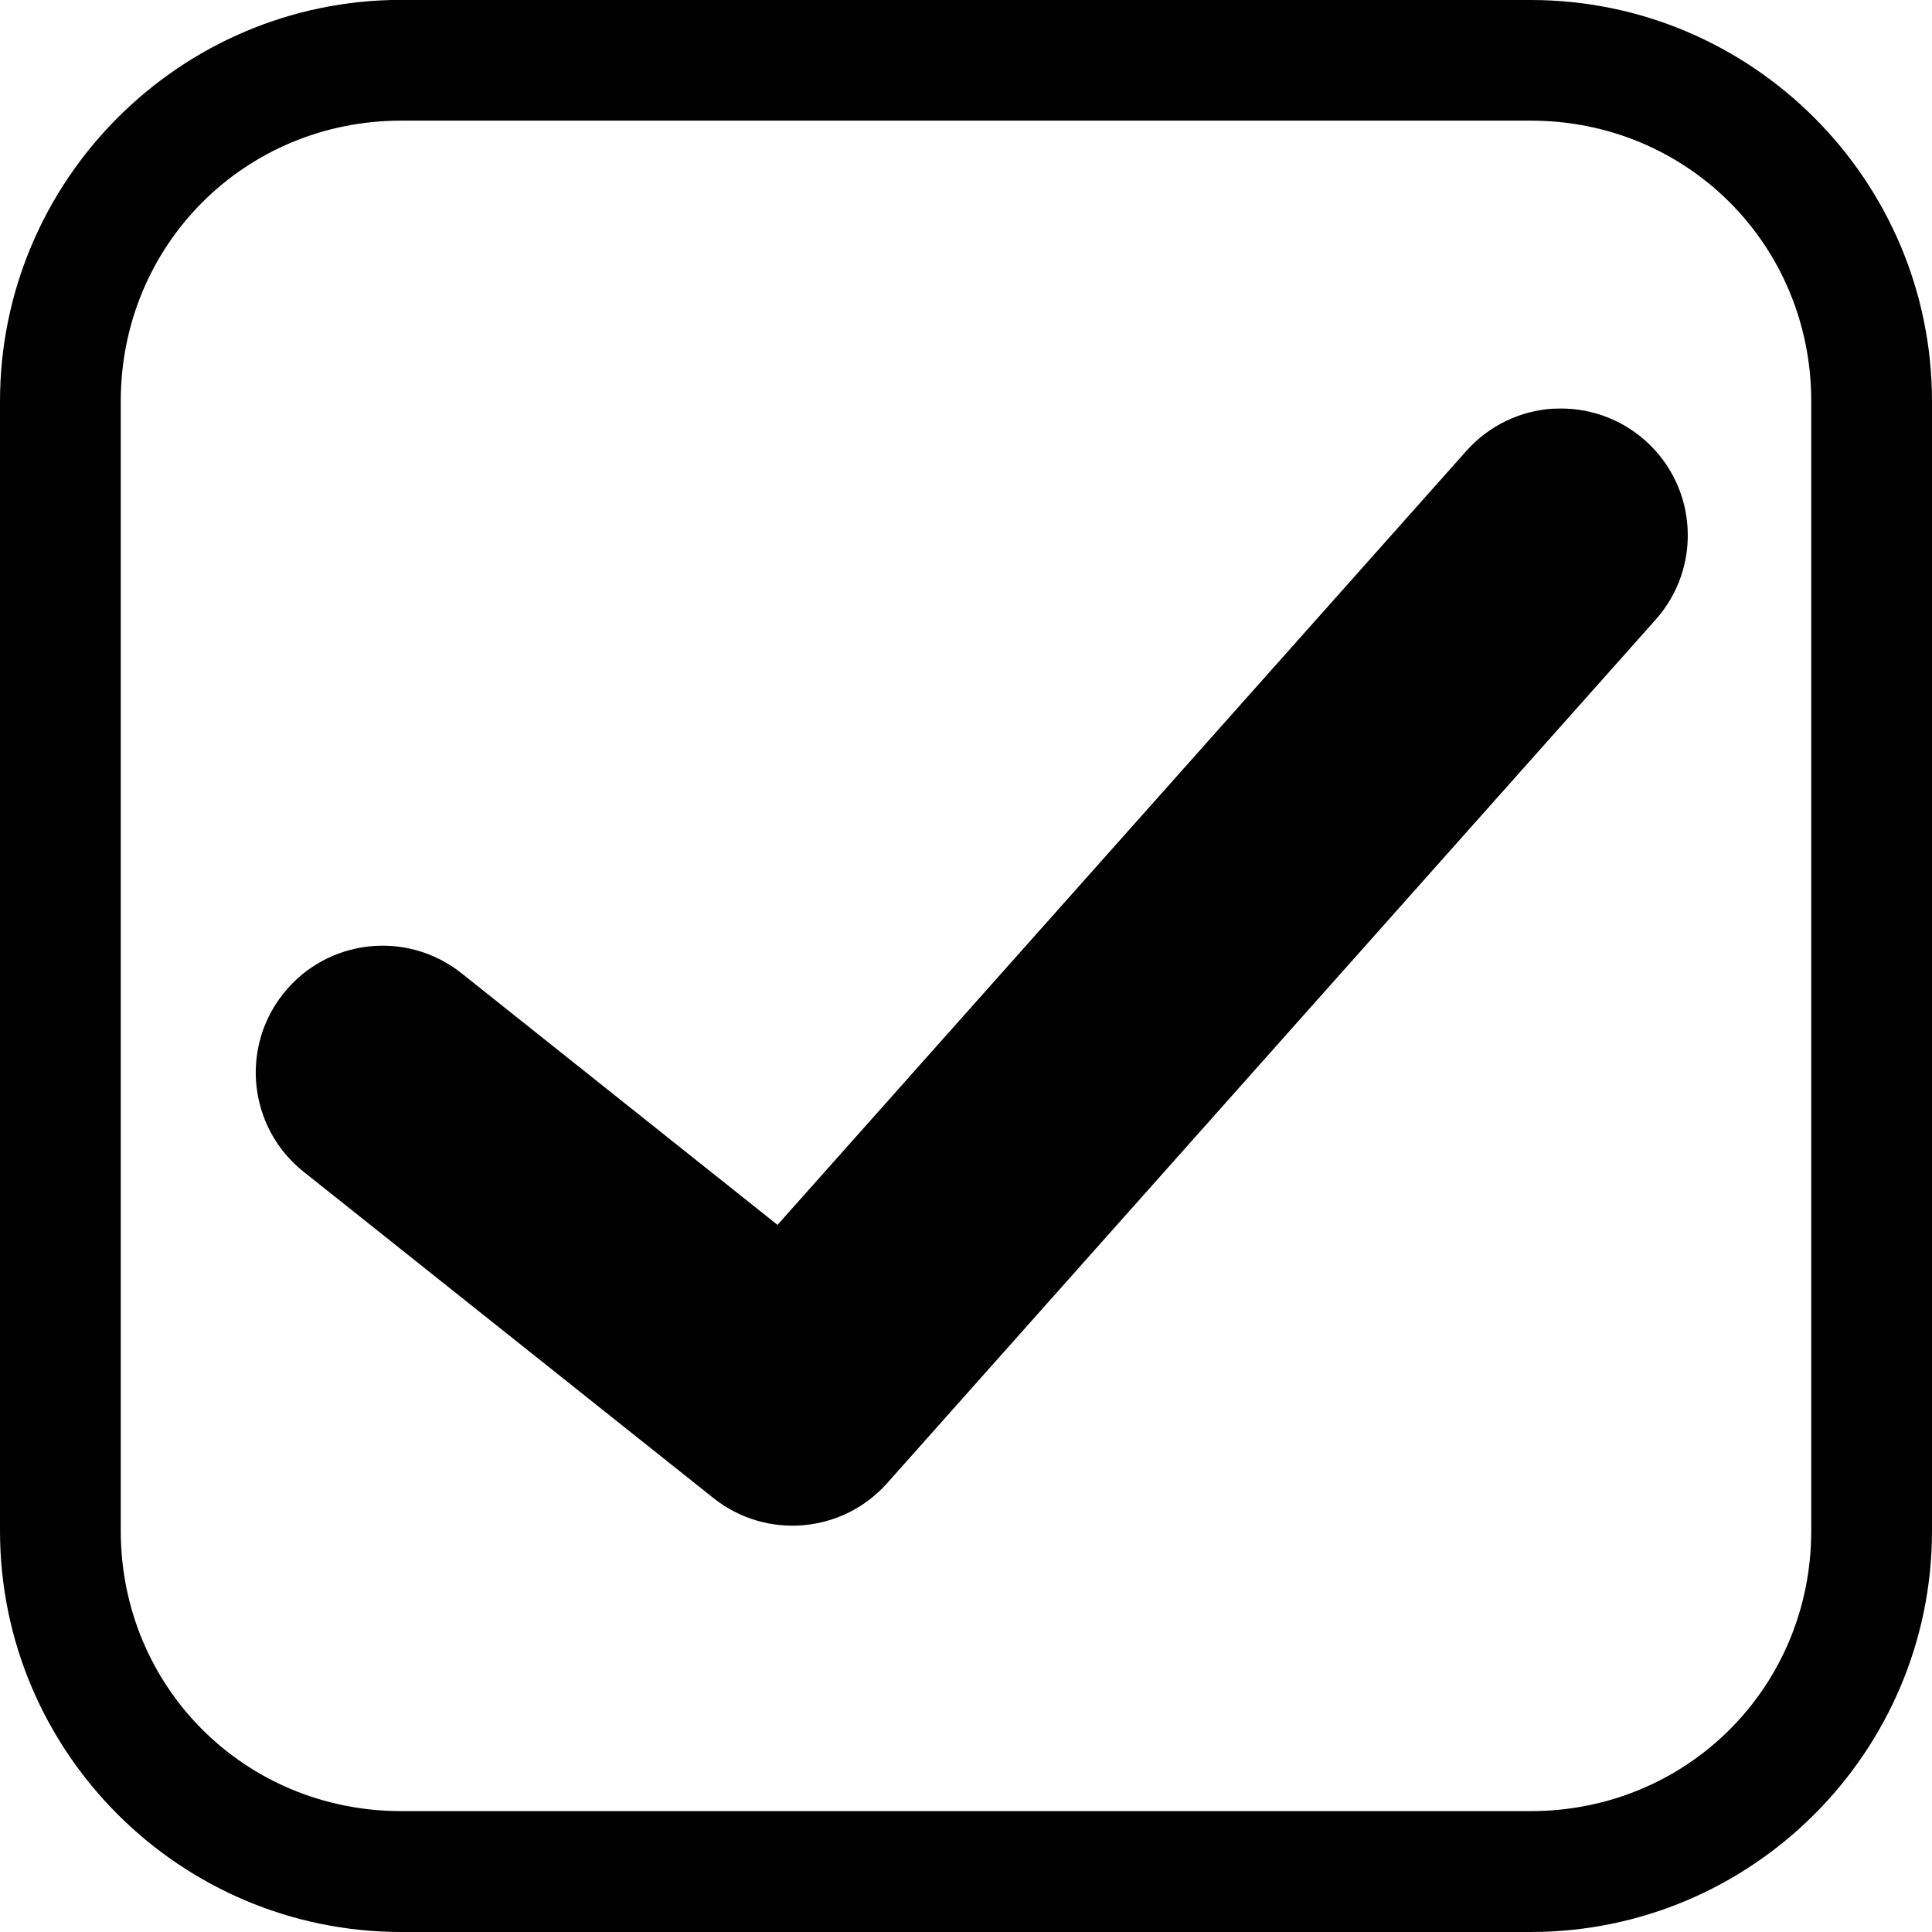
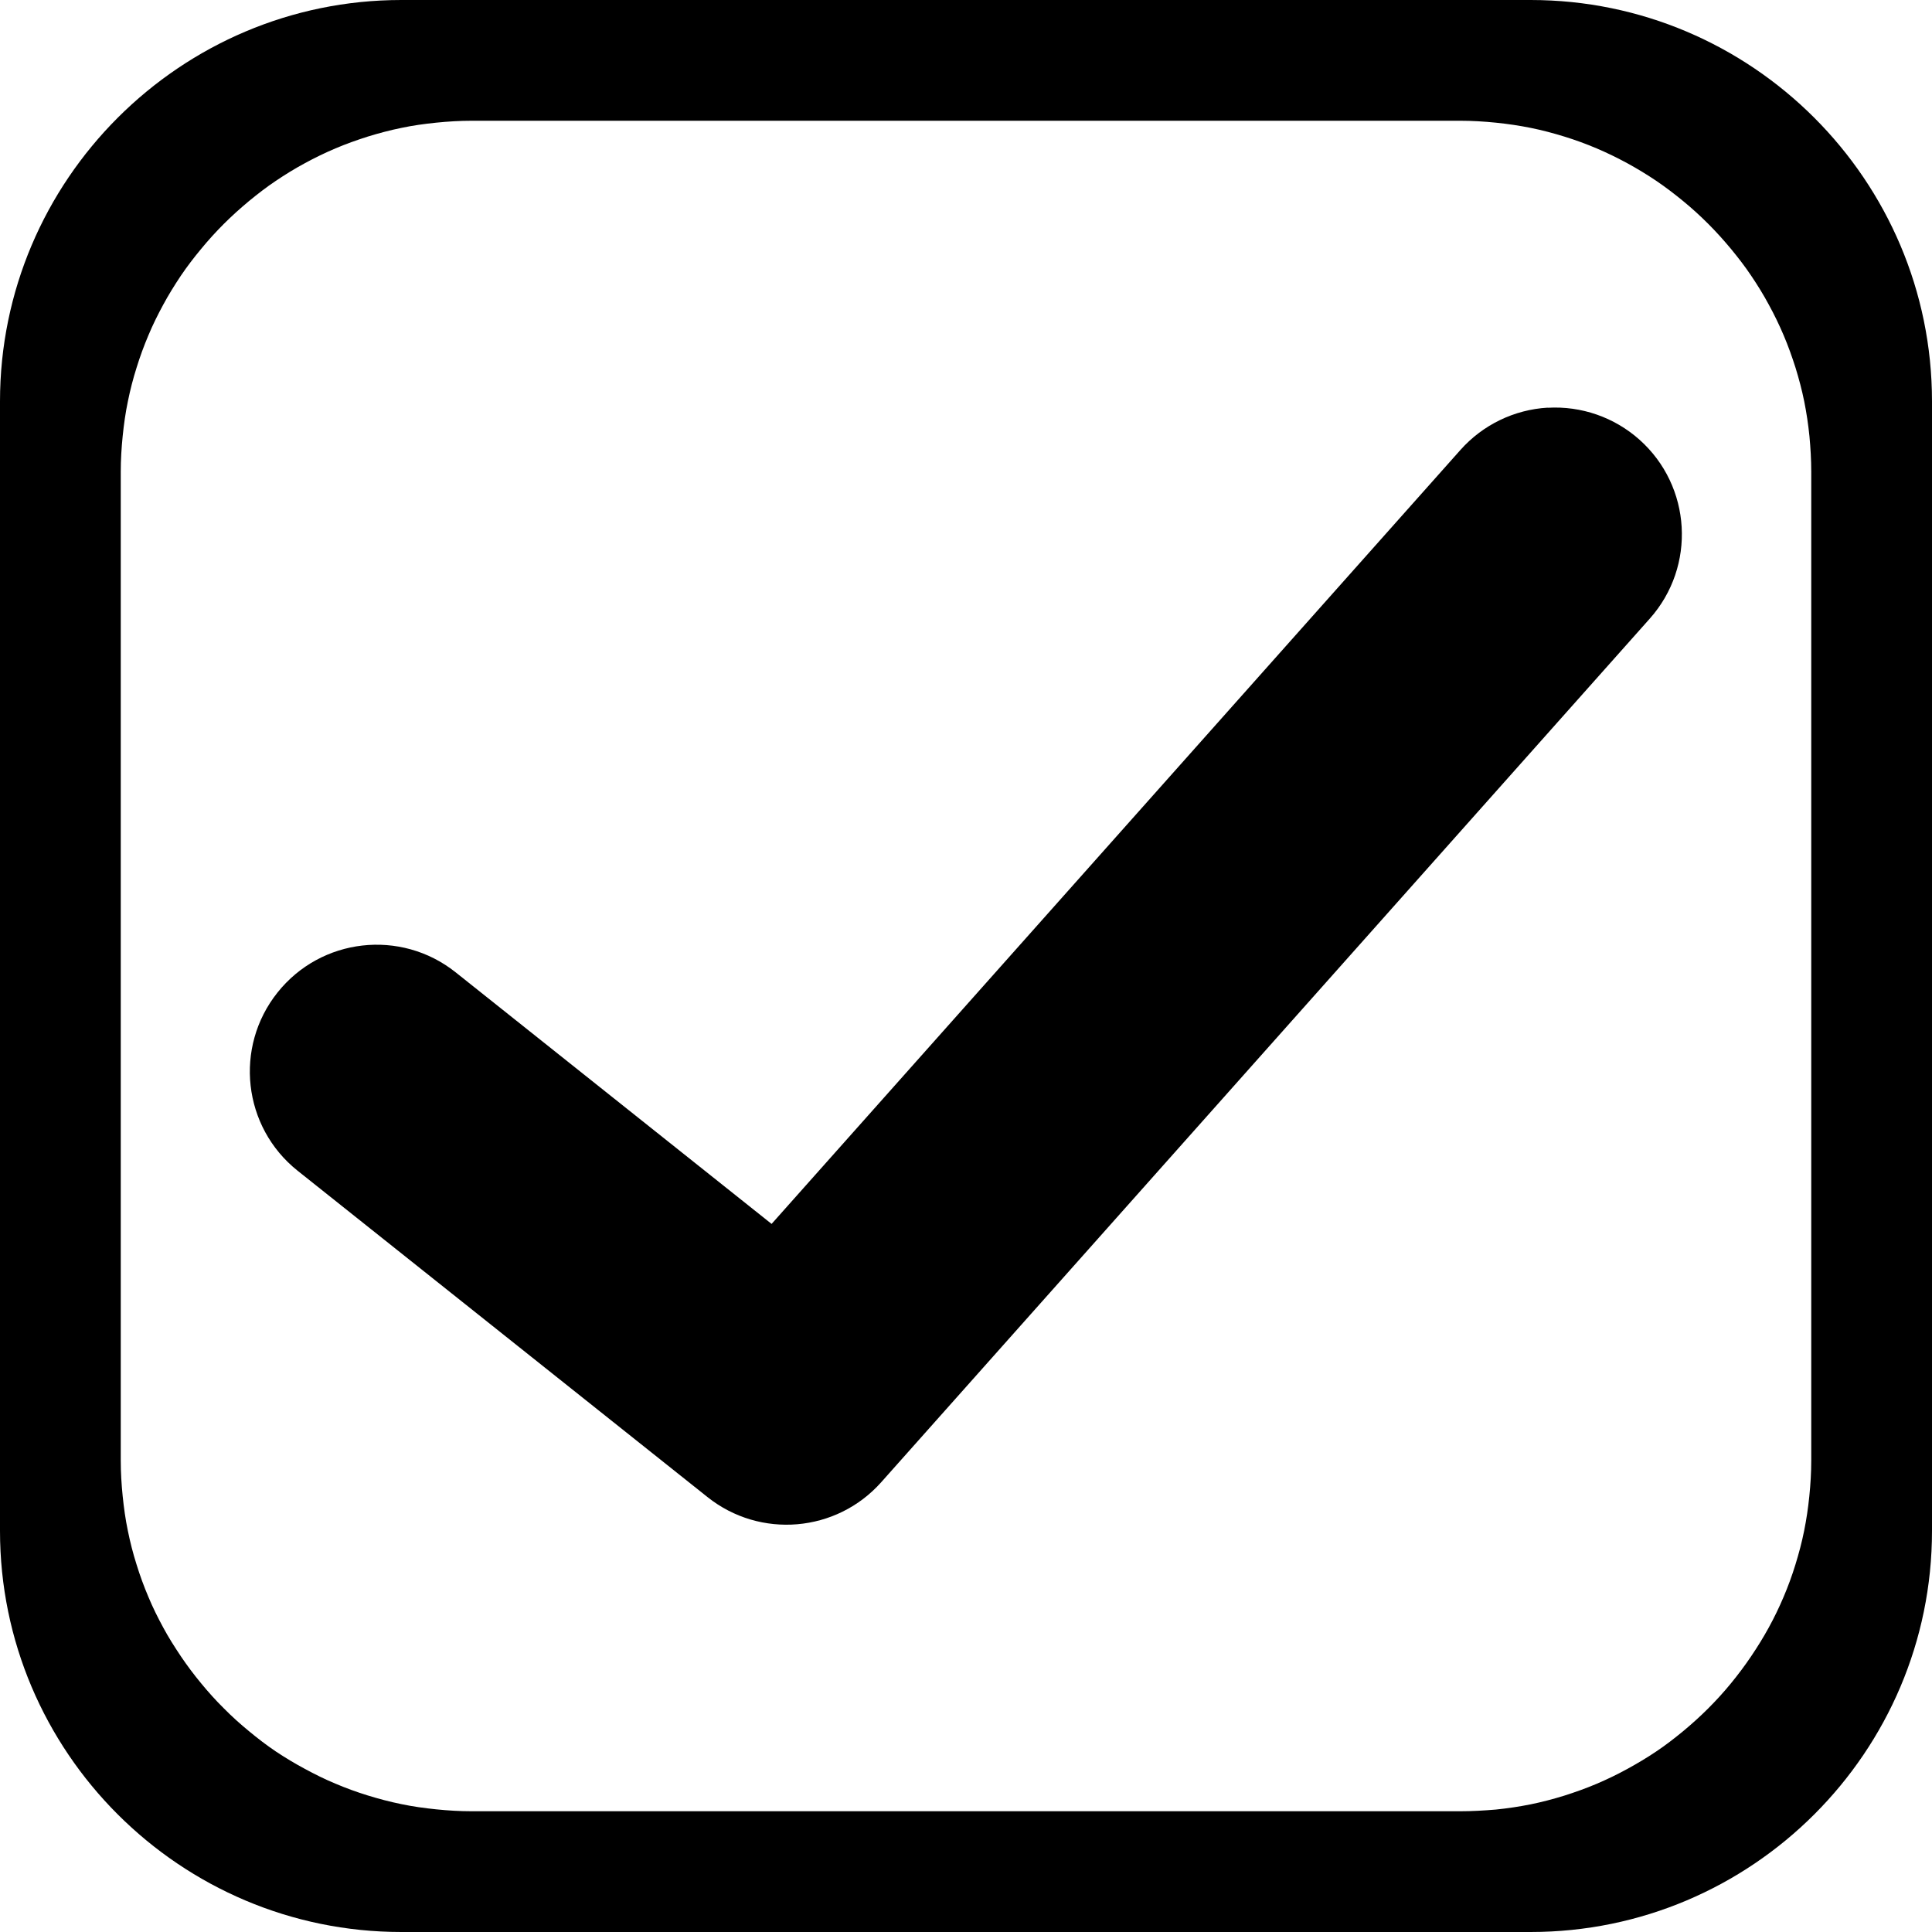
<svg xmlns="http://www.w3.org/2000/svg" width="16" height="16" viewBox="0 0 16 16" id="svg2" version="1.1">
  <defs id="defs4" />
  <g id="layer1" transform="translate(0,-1036.362)">
-     <path style="color:#000000;fill:#000000;fill-rule:evenodd;-inkscape-stroke:none" d="M 3.324,1036.361 C 1.492,1036.361 0,1037.853 0,1039.686 v 9.354 c 0,1.833 1.492,3.322 3.324,3.322 h 9.352 c 1.833,0 3.324,-1.49 3.324,-3.322 v -9.354 c 0,-1.833 -1.492,-3.324 -3.324,-3.324 z m 0,1 h 9.352 c 1.296,0 2.324,1.028 2.324,2.324 v 9.354 c 0,1.296 -1.028,2.322 -2.324,2.322 H 3.324 C 2.028,1051.361 1,1050.335 1,1049.039 v -9.354 c 0,-1.296 1.028,-2.324 2.324,-2.324 z" id="rect3338" />
-     <path style="color:#000000;fill:#000000;fill-rule:evenodd;stroke-linecap:round;stroke-linejoin:round;-inkscape-stroke:none" d="m 12.867,1039.746 a 1.05,1.05 0 0 0 -0.723,0.35 l -5.705,6.41 -2.617,-2.084 a 1.05,1.05 0 0 0 -1.475,0.168 1.05,1.05 0 0 0 0.166,1.475 l 3.395,2.703 a 1.05,1.05 0 0 0 1.439,-0.123 l 6.365,-7.152 a 1.05,1.05 0 0 0 -0.086,-1.482 1.05,1.05 0 0 0 -0.76,-0.264 z" id="path4148" />
+     <path id="path1334" style="color:#000000;opacity:1;fill:#000000;fill-opacity:1;fill-rule:evenodd;-inkscape-stroke:none" d="M 3.324,0 C 1.492,0 0,1.492 0,3.324 V 12.678 C 0,14.51 1.492,16 3.324,16 H 12.676 C 14.508,16 16,14.51 16,12.678 V 3.324 C 16,1.492 14.508,0 12.676,0 Z m 0.584,1 h 8.184 c 0.1,0 0.199,0.006 0.297,0.016 0.098,0.01 0.193,0.024 0.287,0.043 0.095,0.019 0.188,0.044 0.279,0.072 0.091,0.028 0.181,0.061 0.268,0.098 0.087,0.037 0.171,0.078 0.254,0.123 0.082,0.045 0.163,0.094 0.24,0.146 0.077,0.052 0.151,0.109 0.223,0.168 0.072,0.059 0.141,0.122 0.207,0.188 0.066,0.066 0.128,0.135 0.188,0.207 0.059,0.072 0.116,0.145 0.168,0.223 0.052,0.077 0.102,0.158 0.146,0.24 0.045,0.082 0.086,0.167 0.123,0.254 0.037,0.087 0.069,0.177 0.098,0.268 0.028,0.091 0.053,0.185 0.072,0.279 0.019,0.095 0.033,0.189 0.043,0.287 C 14.994,3.709 15,3.808 15,3.908 V 12.094 c 0,0.1 -0.006,0.199 -0.016,0.297 -0.01,0.098 -0.024,0.193 -0.043,0.287 -0.019,0.095 -0.044,0.188 -0.072,0.279 -0.028,0.091 -0.061,0.181 -0.098,0.268 -0.037,0.087 -0.078,0.172 -0.123,0.254 -0.045,0.082 -0.094,0.161 -0.146,0.238 -0.052,0.077 -0.109,0.153 -0.168,0.225 -0.059,0.072 -0.122,0.141 -0.188,0.207 -0.066,0.066 -0.135,0.128 -0.207,0.188 -0.072,0.059 -0.145,0.116 -0.223,0.168 -0.077,0.052 -0.158,0.1 -0.24,0.145 -0.082,0.045 -0.167,0.086 -0.254,0.123 -0.087,0.037 -0.177,0.069 -0.268,0.098 -0.091,0.028 -0.185,0.053 -0.279,0.072 -0.095,0.019 -0.189,0.033 -0.287,0.043 C 12.291,14.994 12.192,15 12.092,15 H 3.908 C 3.808,15 3.709,14.994 3.611,14.984 3.514,14.974 3.419,14.961 3.324,14.941 3.23,14.922 3.136,14.897 3.045,14.869 2.954,14.841 2.864,14.808 2.777,14.771 2.69,14.735 2.606,14.693 2.523,14.648 2.441,14.604 2.361,14.556 2.283,14.504 2.206,14.452 2.132,14.395 2.061,14.336 1.989,14.277 1.919,14.214 1.854,14.148 1.788,14.083 1.725,14.013 1.666,13.941 1.607,13.87 1.55,13.794 1.498,13.717 1.446,13.639 1.396,13.561 1.352,13.479 1.307,13.396 1.265,13.312 1.229,13.225 1.192,13.138 1.159,13.048 1.131,12.957 1.102,12.866 1.078,12.772 1.059,12.678 1.039,12.583 1.026,12.488 1.016,12.391 1.006,12.293 1,12.194 1,12.094 V 3.908 C 1,3.808 1.006,3.709 1.016,3.611 1.026,3.514 1.039,3.419 1.059,3.324 1.078,3.23 1.102,3.136 1.131,3.045 1.159,2.954 1.192,2.864 1.229,2.777 1.265,2.69 1.307,2.606 1.352,2.523 1.396,2.441 1.446,2.361 1.498,2.283 1.55,2.206 1.607,2.132 1.666,2.061 c 0.059,-0.072 0.122,-0.141 0.188,-0.207 0.066,-0.066 0.135,-0.128 0.207,-0.188 0.072,-0.059 0.145,-0.116 0.223,-0.168 0.077,-0.052 0.158,-0.102 0.24,-0.146 0.082,-0.045 0.167,-0.086 0.254,-0.123 0.087,-0.037 0.177,-0.069 0.268,-0.098 0.091,-0.028 0.185,-0.053 0.279,-0.072 C 3.419,1.039 3.514,1.026 3.611,1.016 3.709,1.006 3.808,1 3.908,1 Z" transform="translate(0,1036.362)" />
+     <path style="color:#000000;fill:#000000;fill-rule:evenodd;stroke-linecap:round;stroke-linejoin:round;-inkscape-stroke:none" d="m 12.818,1039.738 a 1.05,1.05 0 0 0 -0.723,0.35 l -5.705,6.41 -2.617,-2.084 a 1.05,1.05 0 0 0 -1.475,0.168 1.05,1.05 0 0 0 0.166,1.475 l 3.395,2.703 a 1.05,1.05 0 0 0 1.439,-0.123 l 6.365,-7.152 a 1.05,1.05 0 0 0 -0.086,-1.482 1.05,1.05 0 0 0 -0.76,-0.264 z" id="path4148" />
  </g>
</svg>
